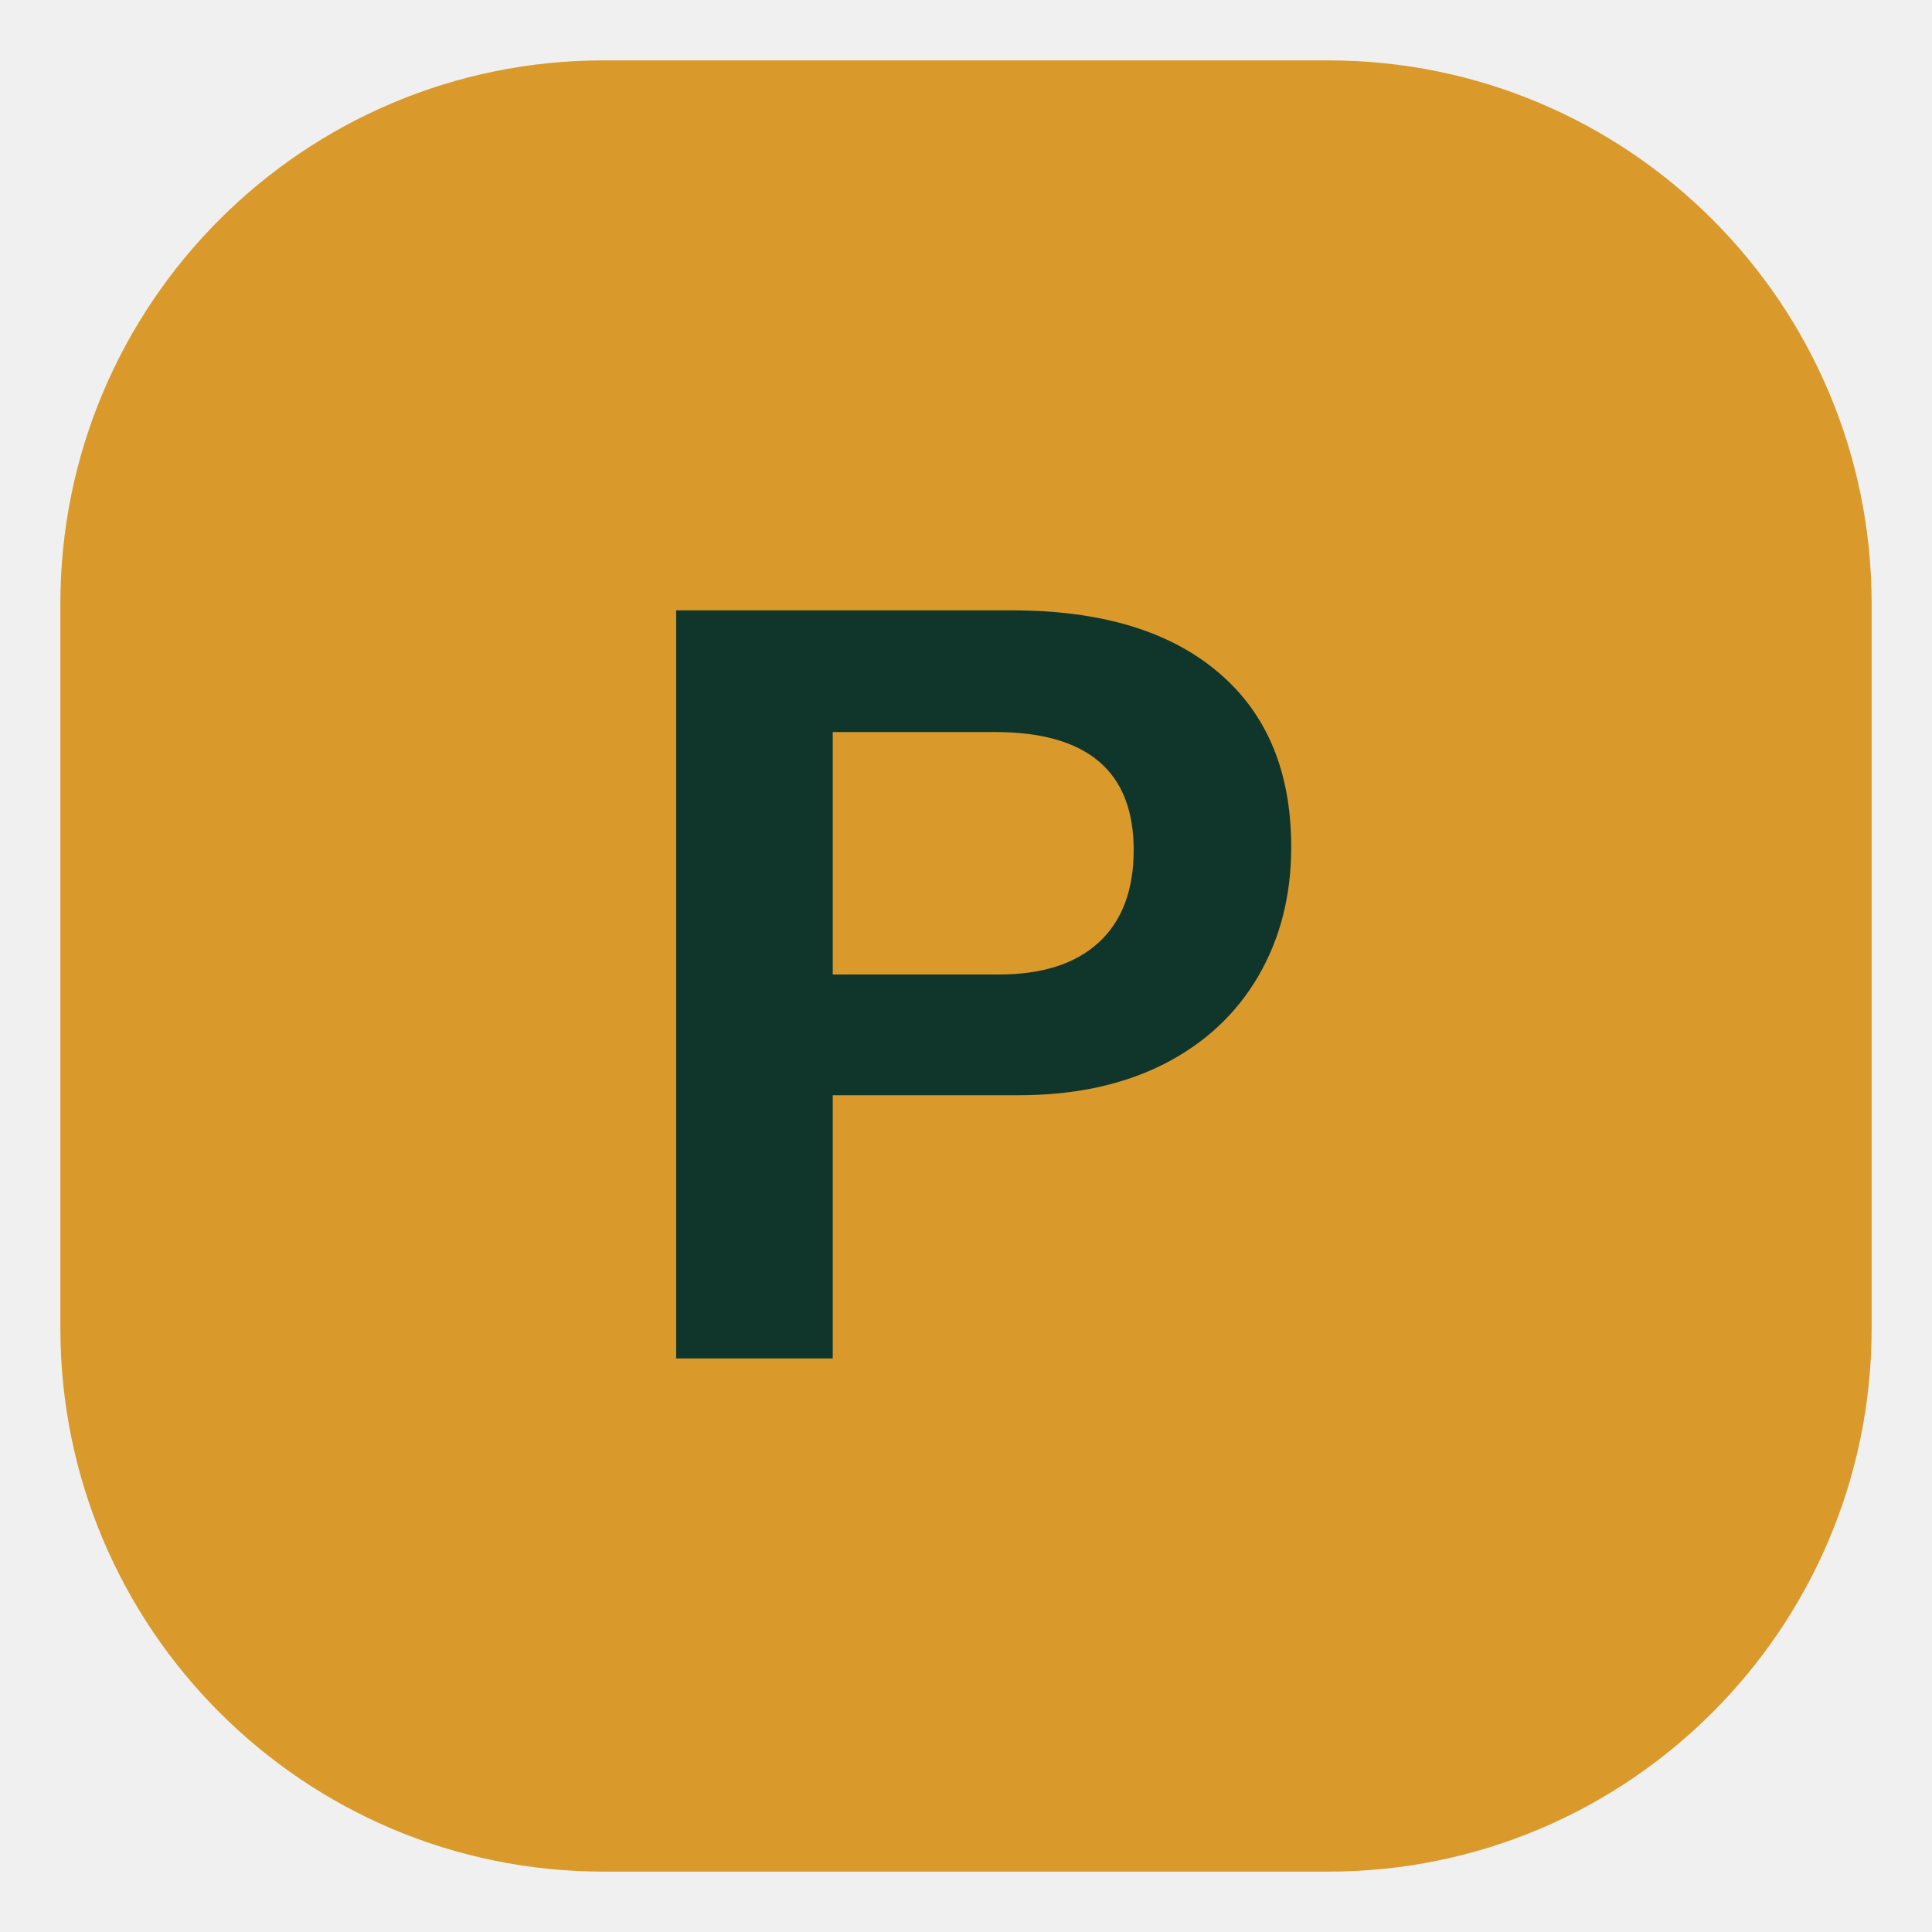
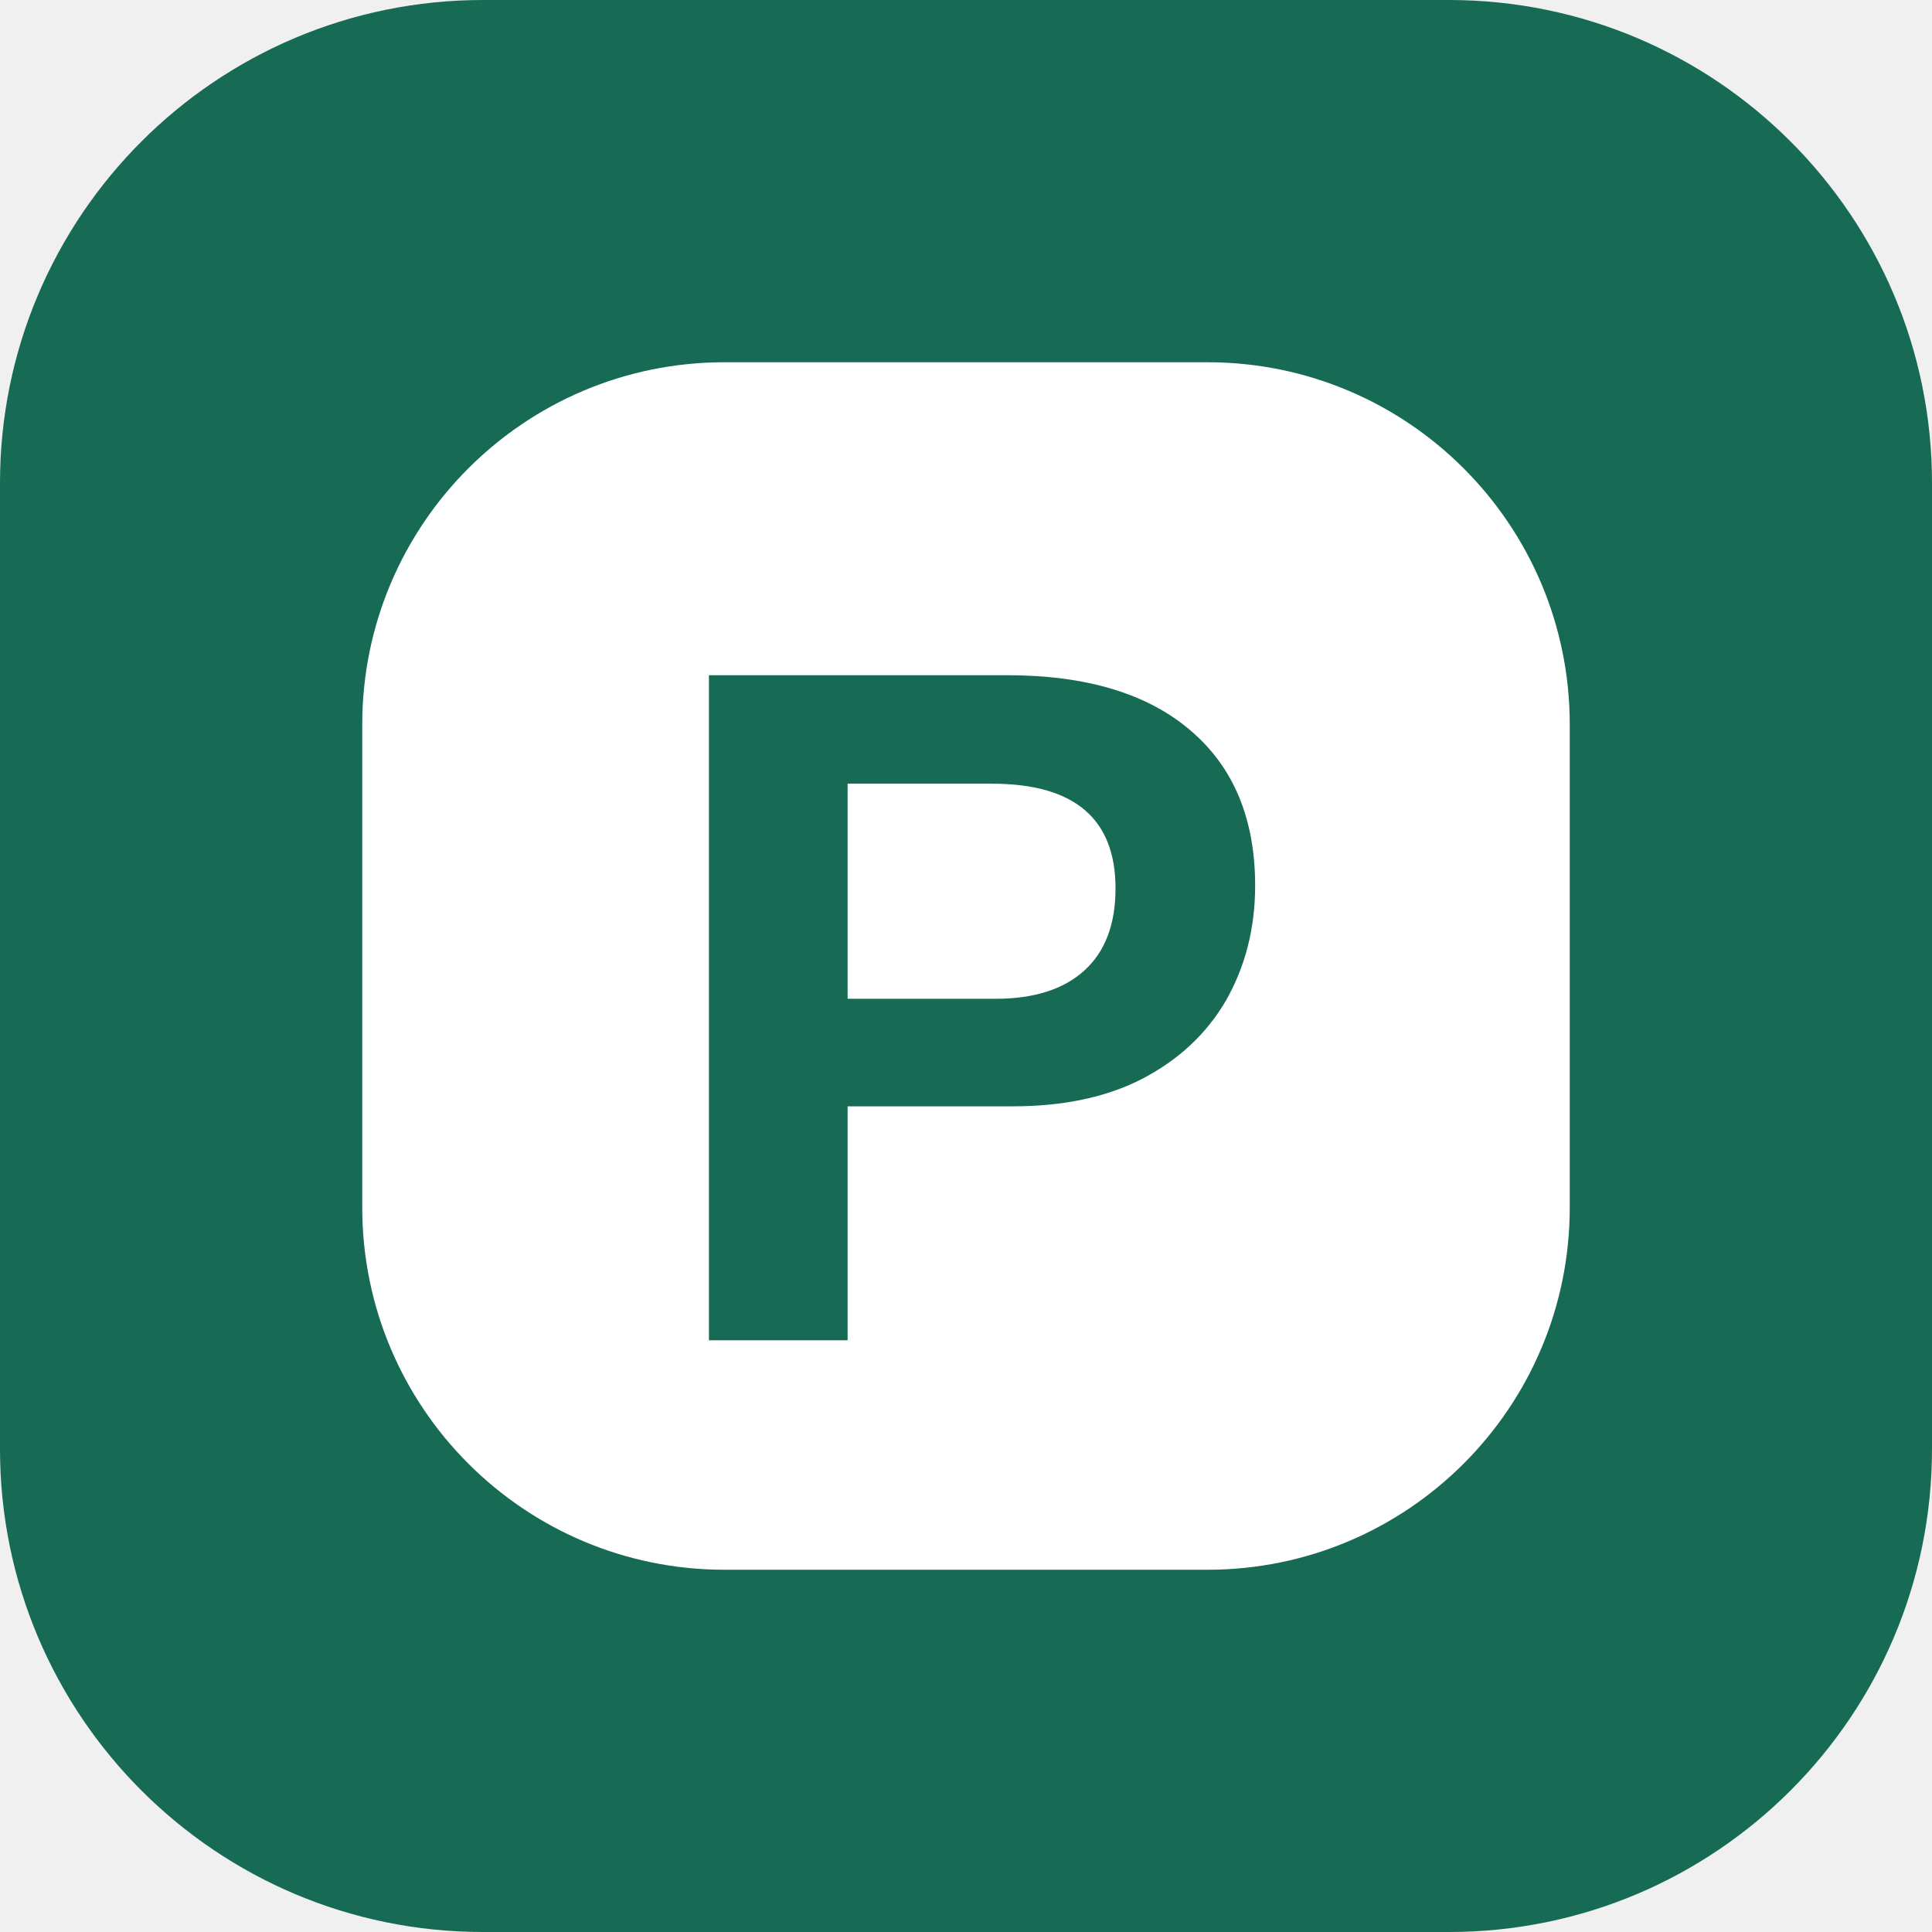
<svg xmlns="http://www.w3.org/2000/svg" viewBox="0 0 32 32">
-   <rect x="1" y="1" width="30" height="30" rx="9" fill="#d99a2b" />
-   <text x="16" y="22.5" text-anchor="middle" font-family="Arial, sans-serif" font-weight="800" font-size="18" fill="#10362b">P</text>
+   <rect width="32" height="32" rx="8" fill="#176b55" />
+   <rect x="6" y="6" width="20" height="20" rx="6" fill="#ffffff" />
+   <text x="16" y="22.2" text-anchor="middle" font-family="Arial, Helvetica, sans-serif" font-weight="800" font-size="16" fill="#176b55">P</text>
</svg>
